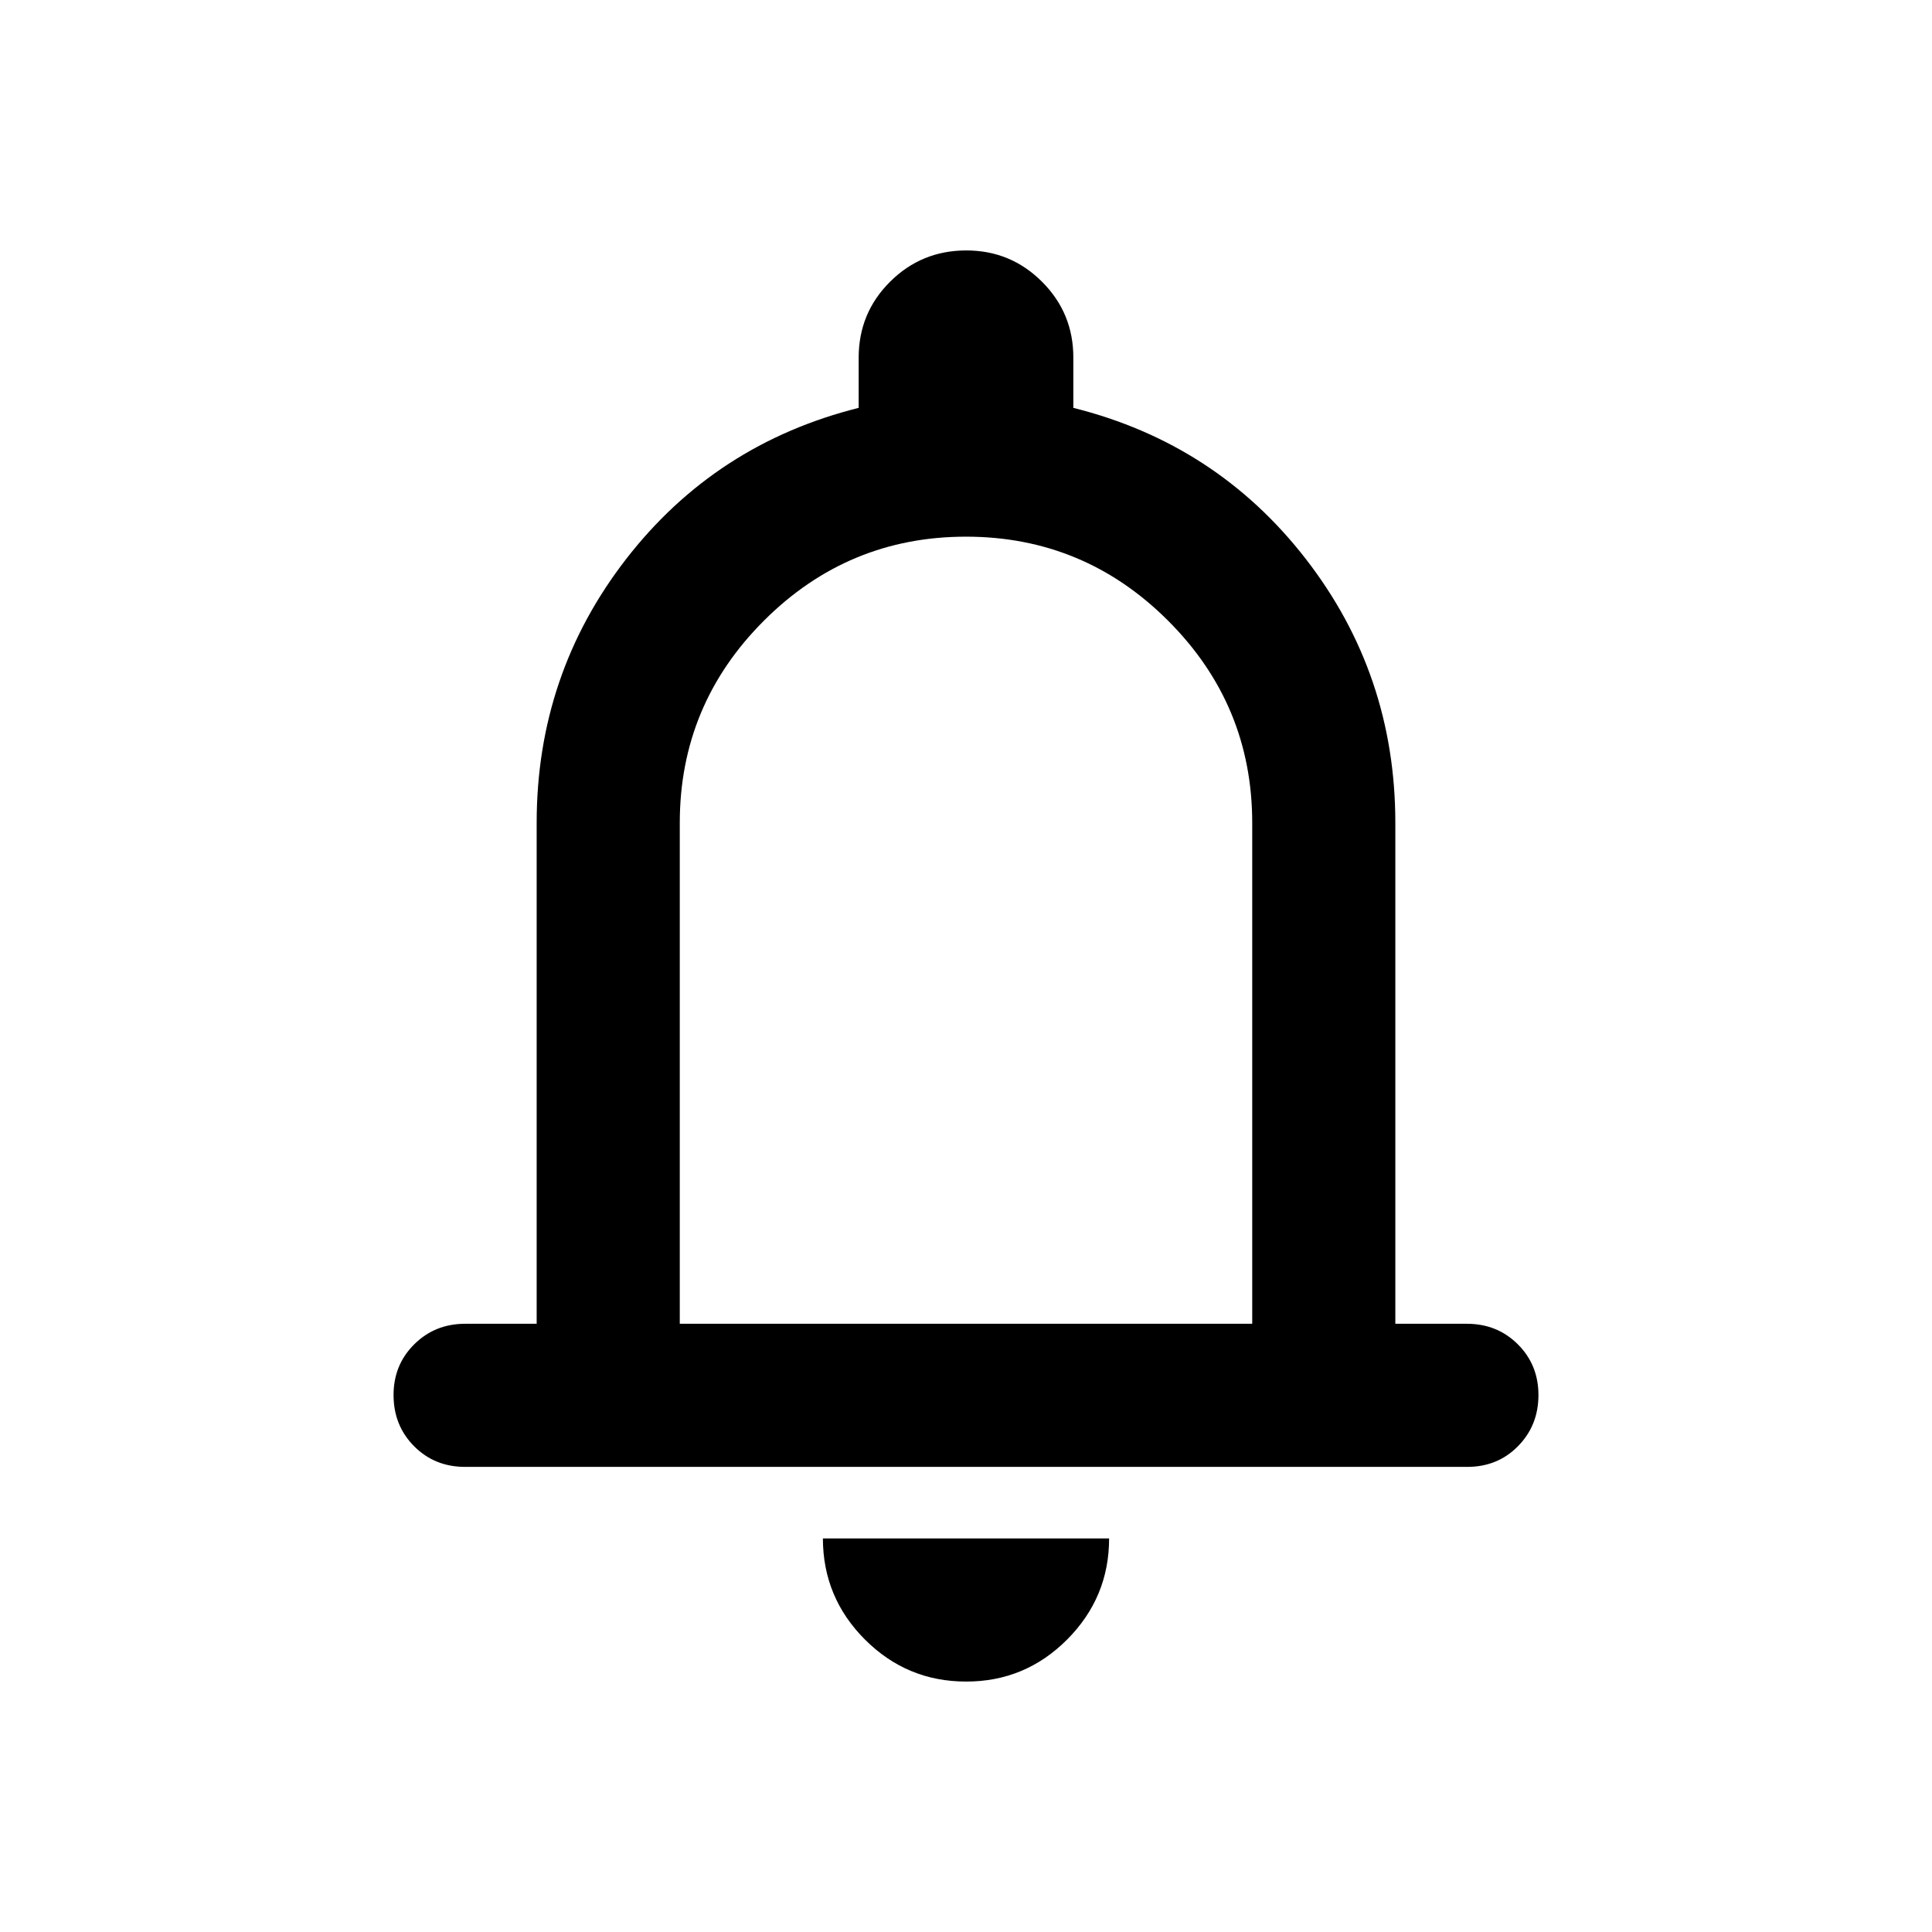
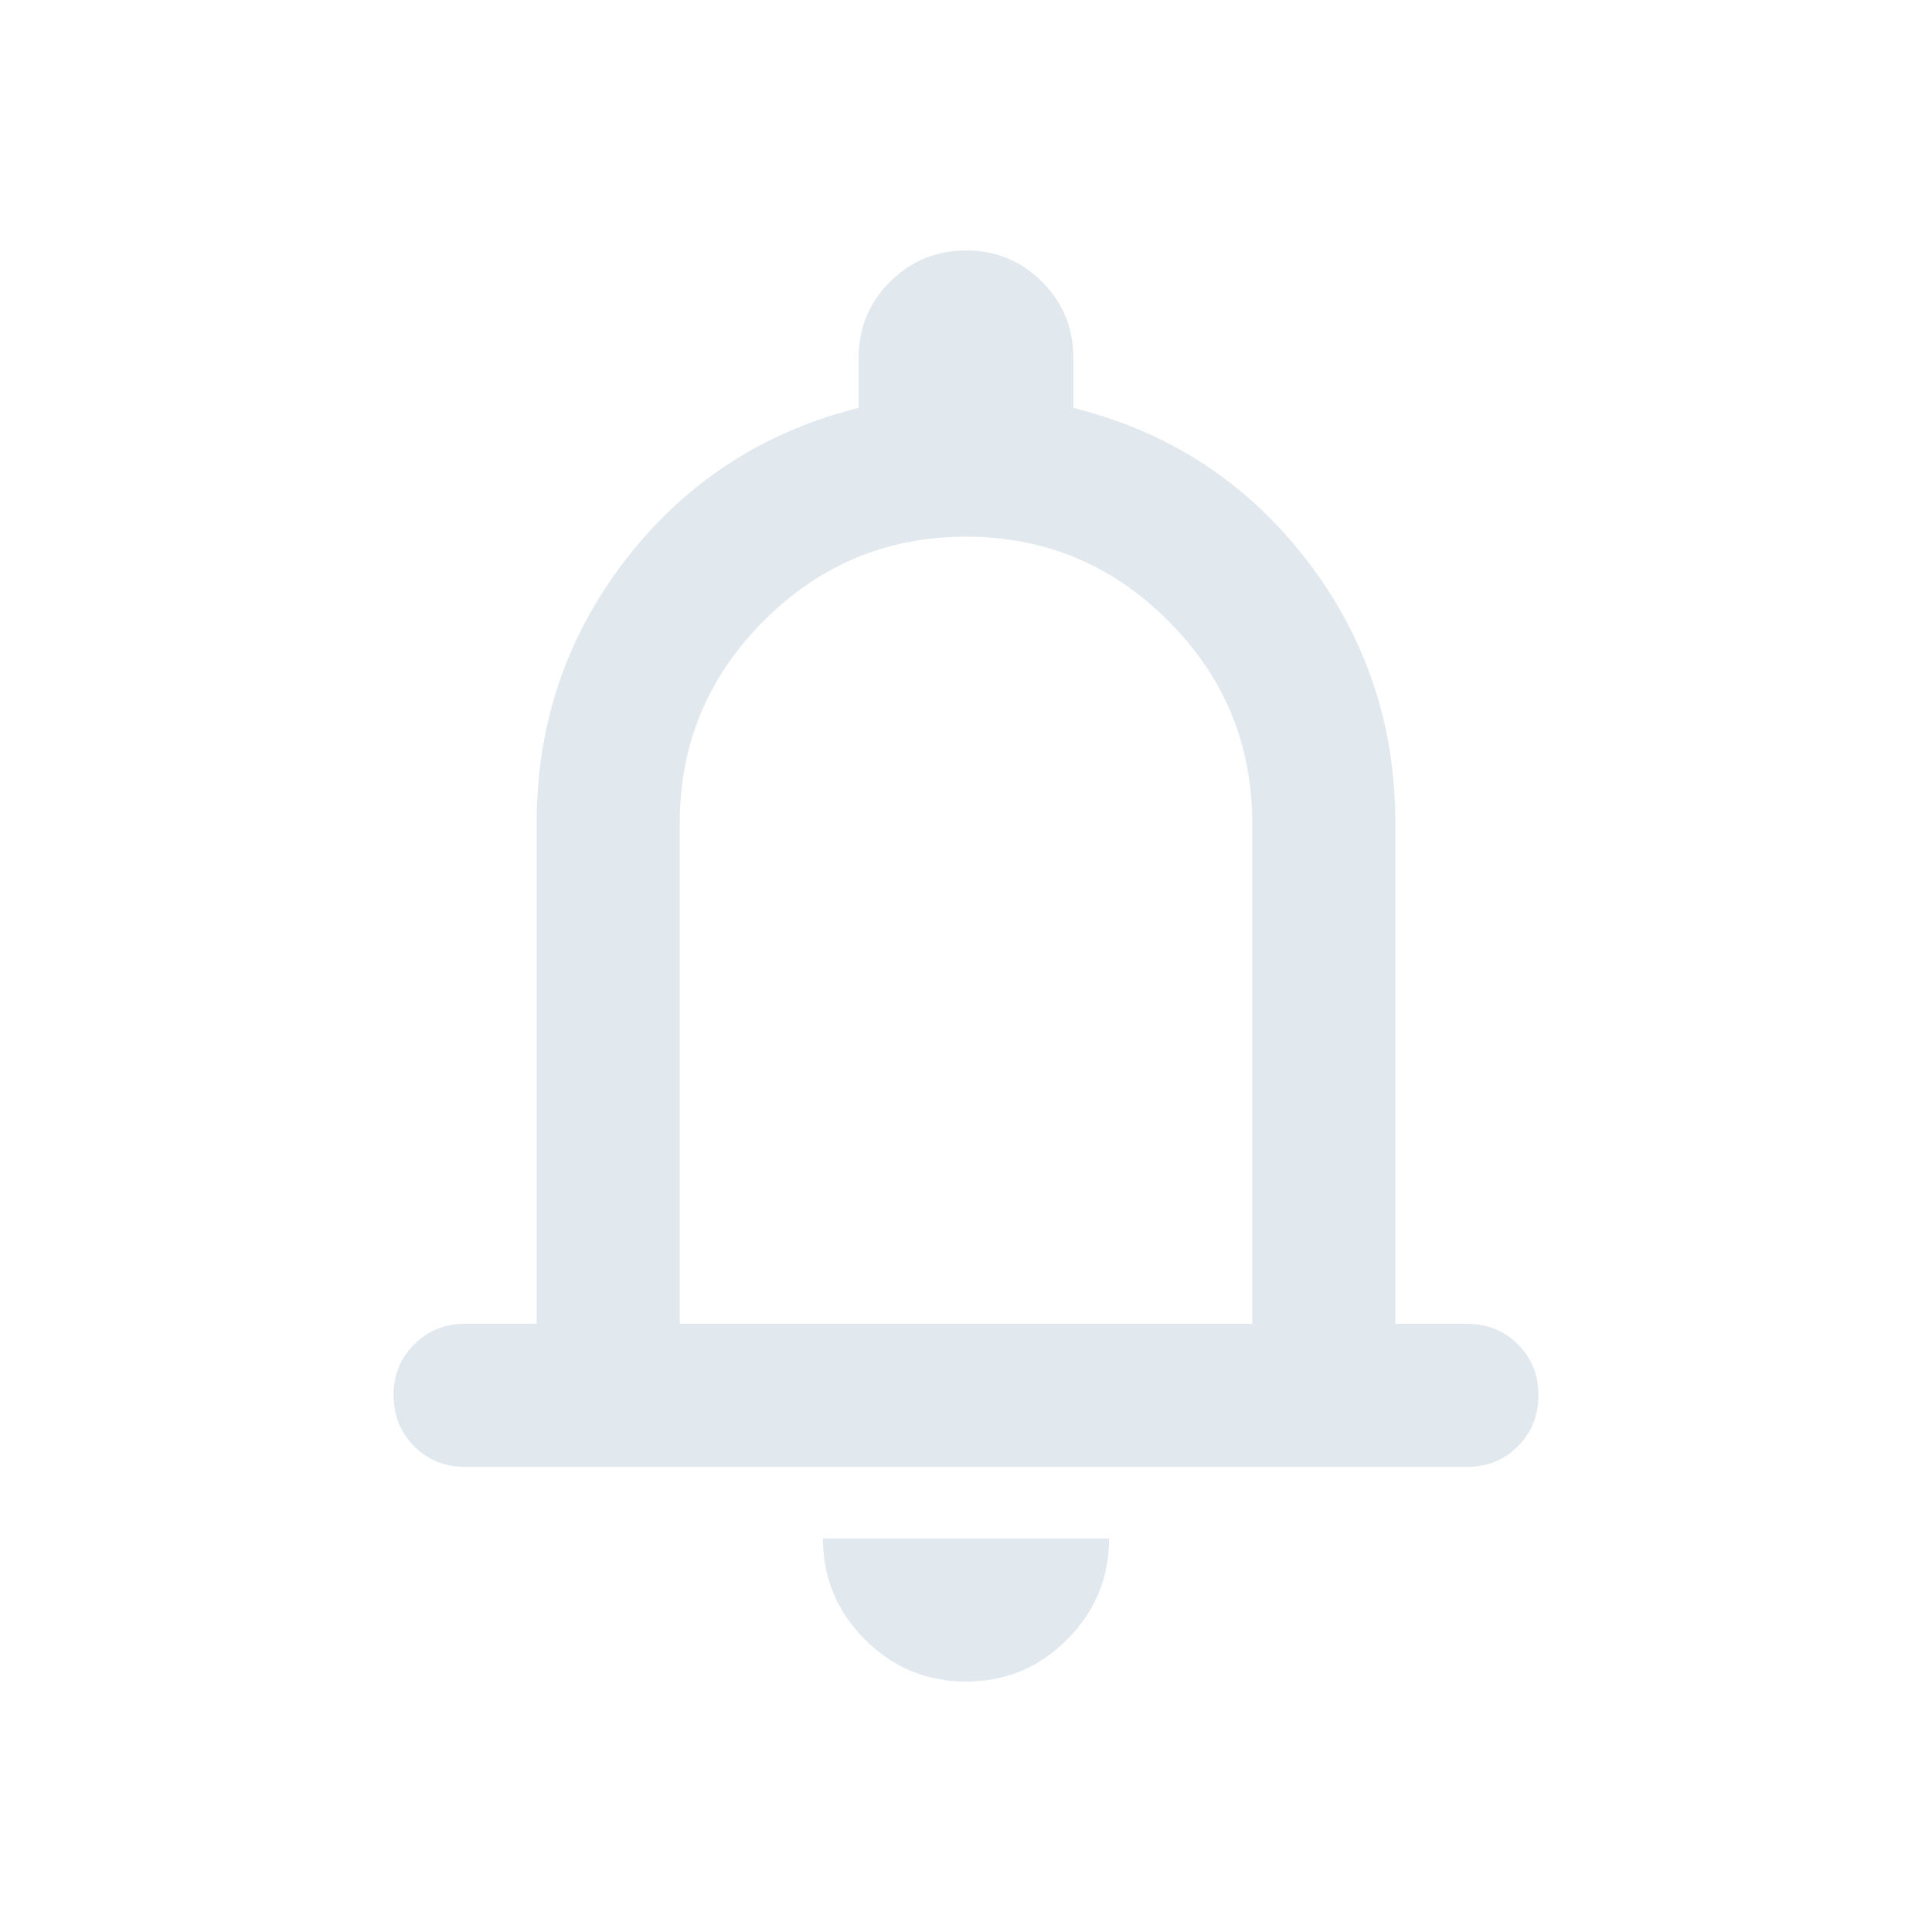
<svg xmlns="http://www.w3.org/2000/svg" width="27" height="27" viewBox="0 0 27 27" fill="none">
-   <path d="M6.5 20.5C6.217 20.5 5.979 20.404 5.788 20.212C5.597 20.02 5.501 19.783 5.5 19.5C5.499 19.217 5.595 18.98 5.788 18.788C5.981 18.596 6.218 18.5 6.5 18.5H7.5V11.5C7.5 10.117 7.917 8.888 8.75 7.813C9.583 6.738 10.667 6.034 12 5.7V5C12 4.583 12.146 4.229 12.438 3.938C12.73 3.647 13.084 3.501 13.5 3.5C13.916 3.499 14.27 3.645 14.563 3.938C14.856 4.231 15.001 4.585 15 5V5.7C16.333 6.033 17.417 6.738 18.25 7.813C19.083 8.888 19.5 10.117 19.5 11.5V18.5H20.5C20.783 18.5 21.021 18.596 21.213 18.788C21.405 18.98 21.501 19.217 21.5 19.5C21.499 19.783 21.403 20.02 21.212 20.213C21.021 20.406 20.783 20.501 20.5 20.5H6.5ZM13.5 23.5C12.95 23.5 12.479 23.304 12.088 22.913C11.697 22.522 11.501 22.051 11.5 21.5H15.5C15.5 22.05 15.304 22.521 14.913 22.913C14.522 23.305 14.051 23.501 13.5 23.5ZM9.5 18.5H17.5V11.5C17.5 10.4 17.108 9.458 16.325 8.675C15.542 7.892 14.6 7.5 13.5 7.5C12.4 7.5 11.458 7.892 10.675 8.675C9.892 9.458 9.5 10.4 9.5 11.5V18.5Z" fill="black" />
+   <path d="M6.5 20.5C6.217 20.5 5.979 20.404 5.788 20.212C5.597 20.02 5.501 19.783 5.5 19.5C5.499 19.217 5.595 18.98 5.788 18.788C5.981 18.596 6.218 18.5 6.5 18.5H7.5V11.5C7.5 10.117 7.917 8.888 8.75 7.813C9.583 6.738 10.667 6.034 12 5.7V5C12 4.583 12.146 4.229 12.438 3.938C12.73 3.647 13.084 3.501 13.5 3.5C13.916 3.499 14.27 3.645 14.563 3.938C14.856 4.231 15.001 4.585 15 5V5.7C16.333 6.033 17.417 6.738 18.25 7.813C19.083 8.888 19.5 10.117 19.5 11.5V18.5H20.5C20.783 18.5 21.021 18.596 21.213 18.788C21.405 18.98 21.501 19.217 21.5 19.5C21.499 19.783 21.403 20.02 21.212 20.213C21.021 20.406 20.783 20.501 20.5 20.5H6.5ZM13.5 23.5C12.95 23.5 12.479 23.304 12.088 22.913C11.697 22.522 11.501 22.051 11.5 21.5H15.5C15.5 22.05 15.304 22.521 14.913 22.913C14.522 23.305 14.051 23.501 13.5 23.5ZM9.5 18.5H17.5V11.5C17.5 10.4 17.108 9.458 16.325 8.675C15.542 7.892 14.6 7.5 13.5 7.5C12.4 7.5 11.458 7.892 10.675 8.675C9.892 9.458 9.5 10.4 9.5 11.5V18.5Z" fill="#E1E9EF" />
</svg>
